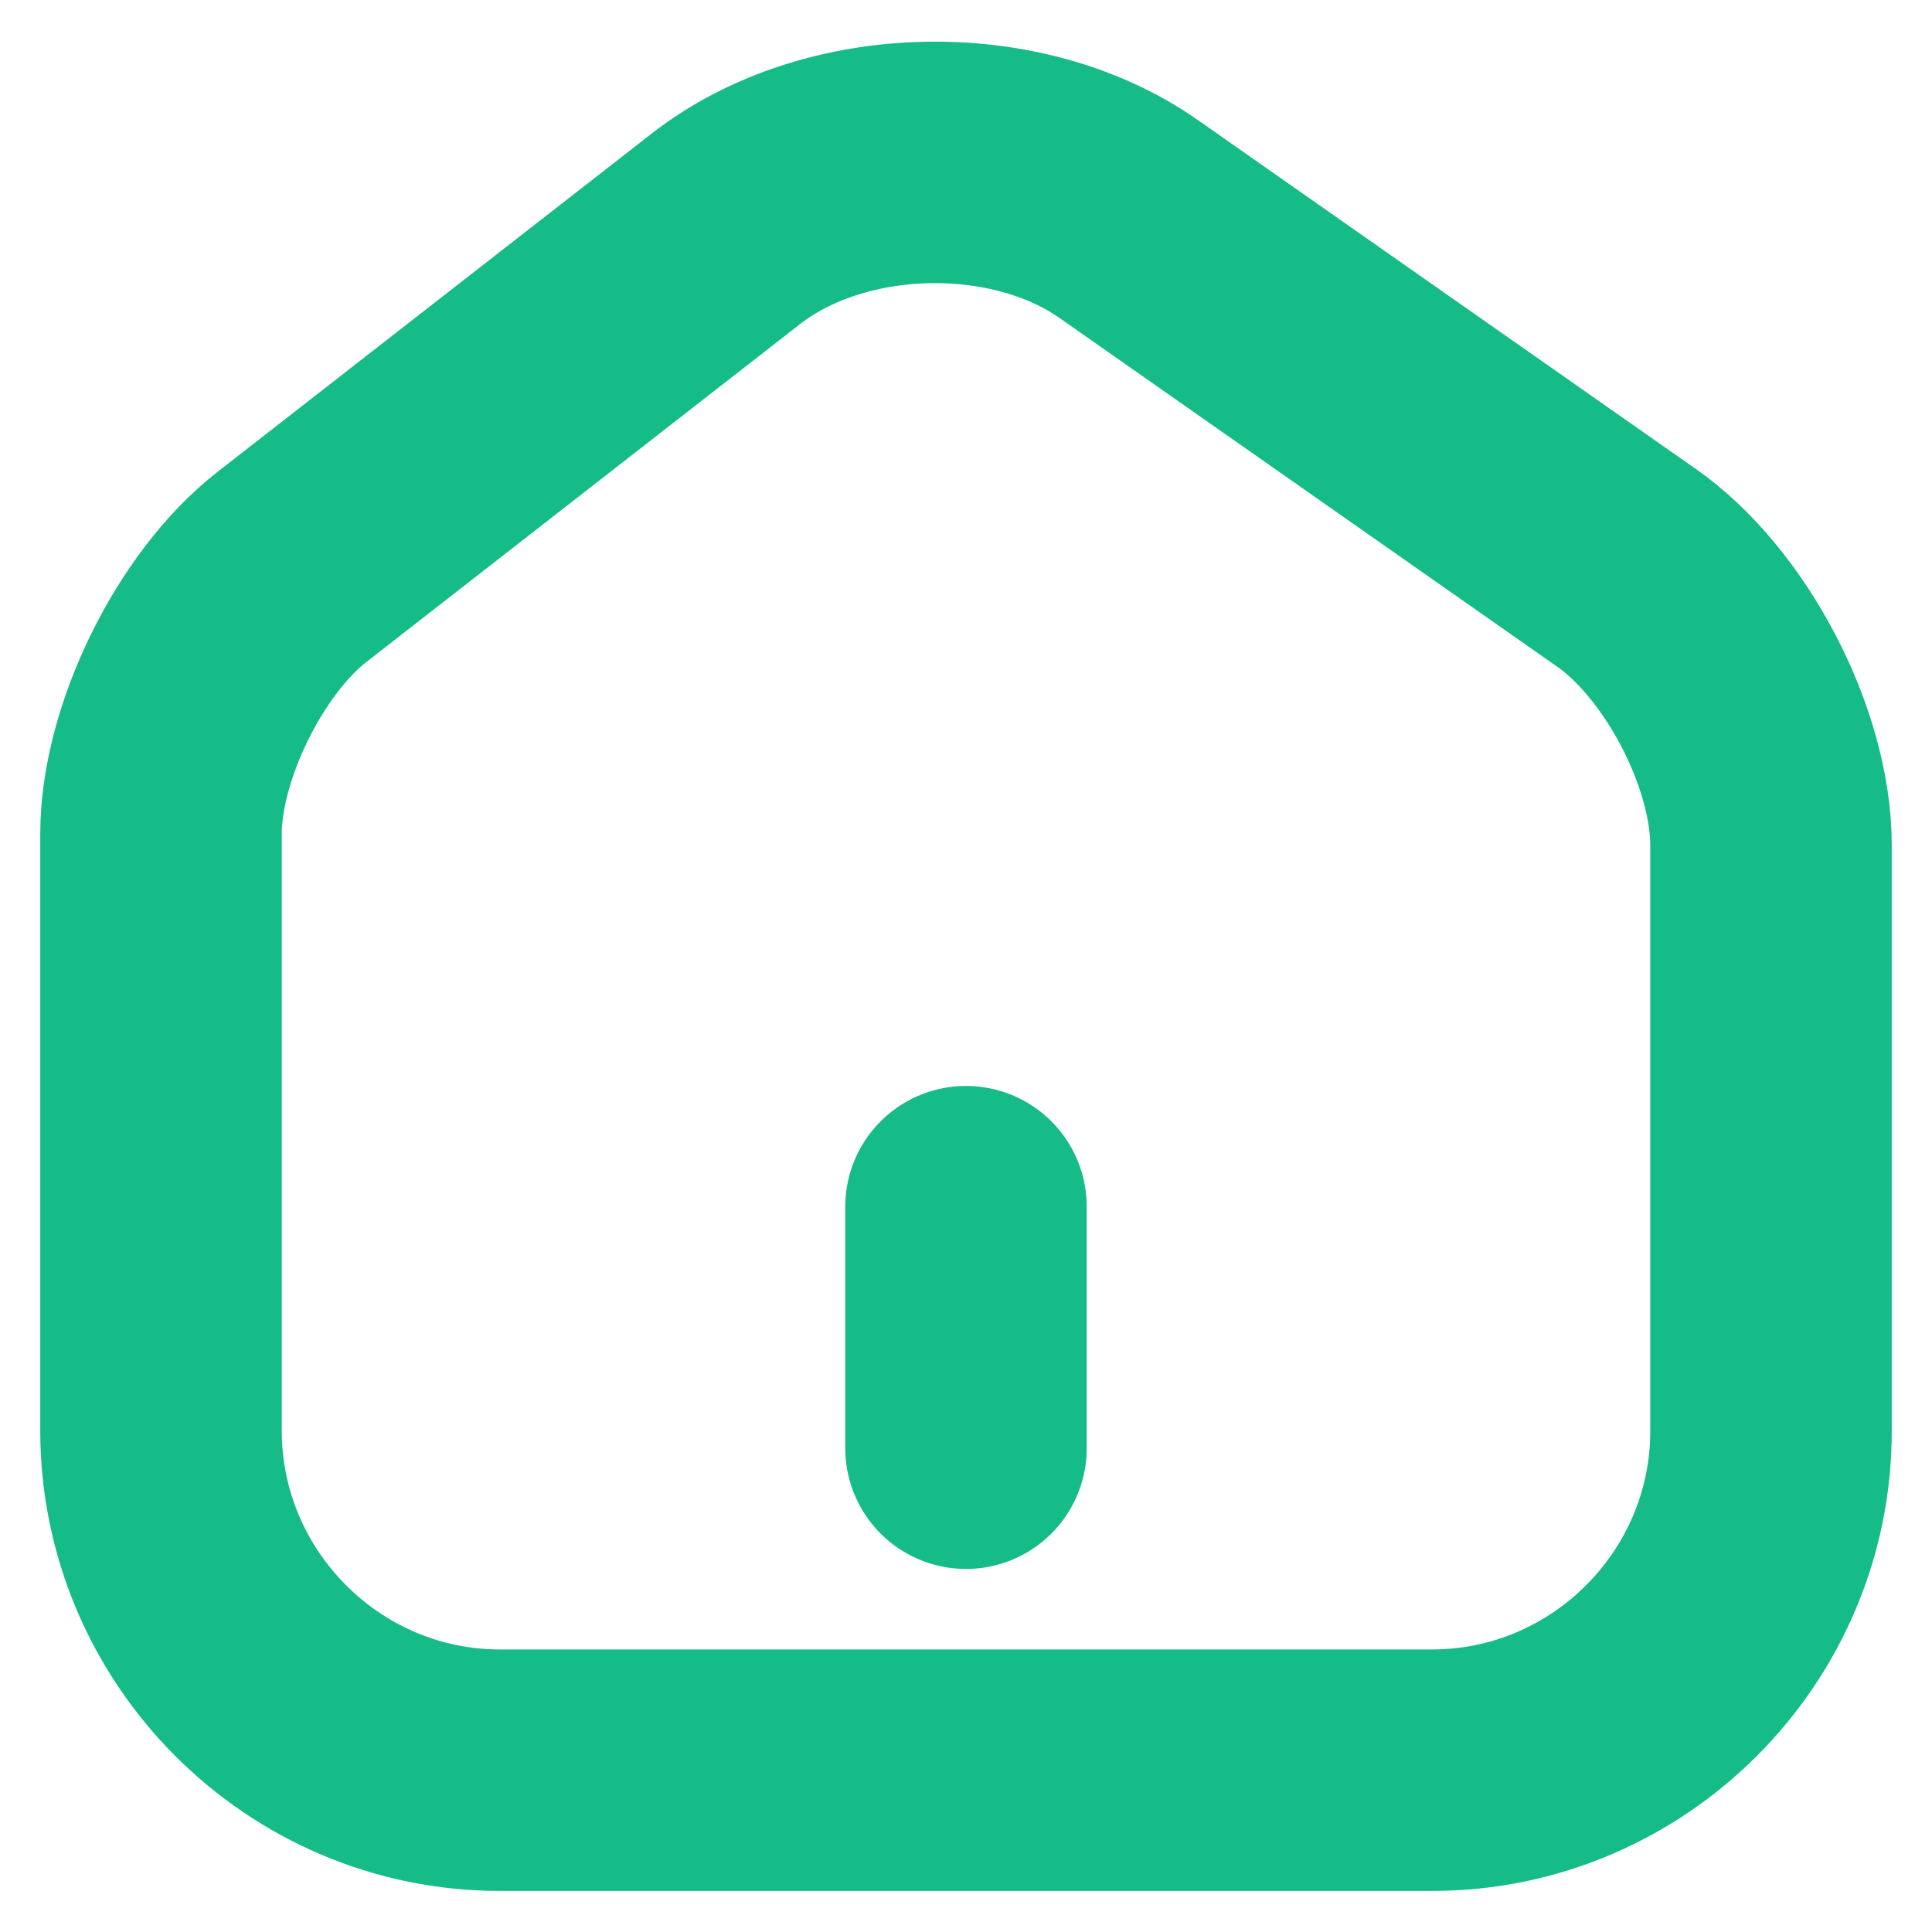
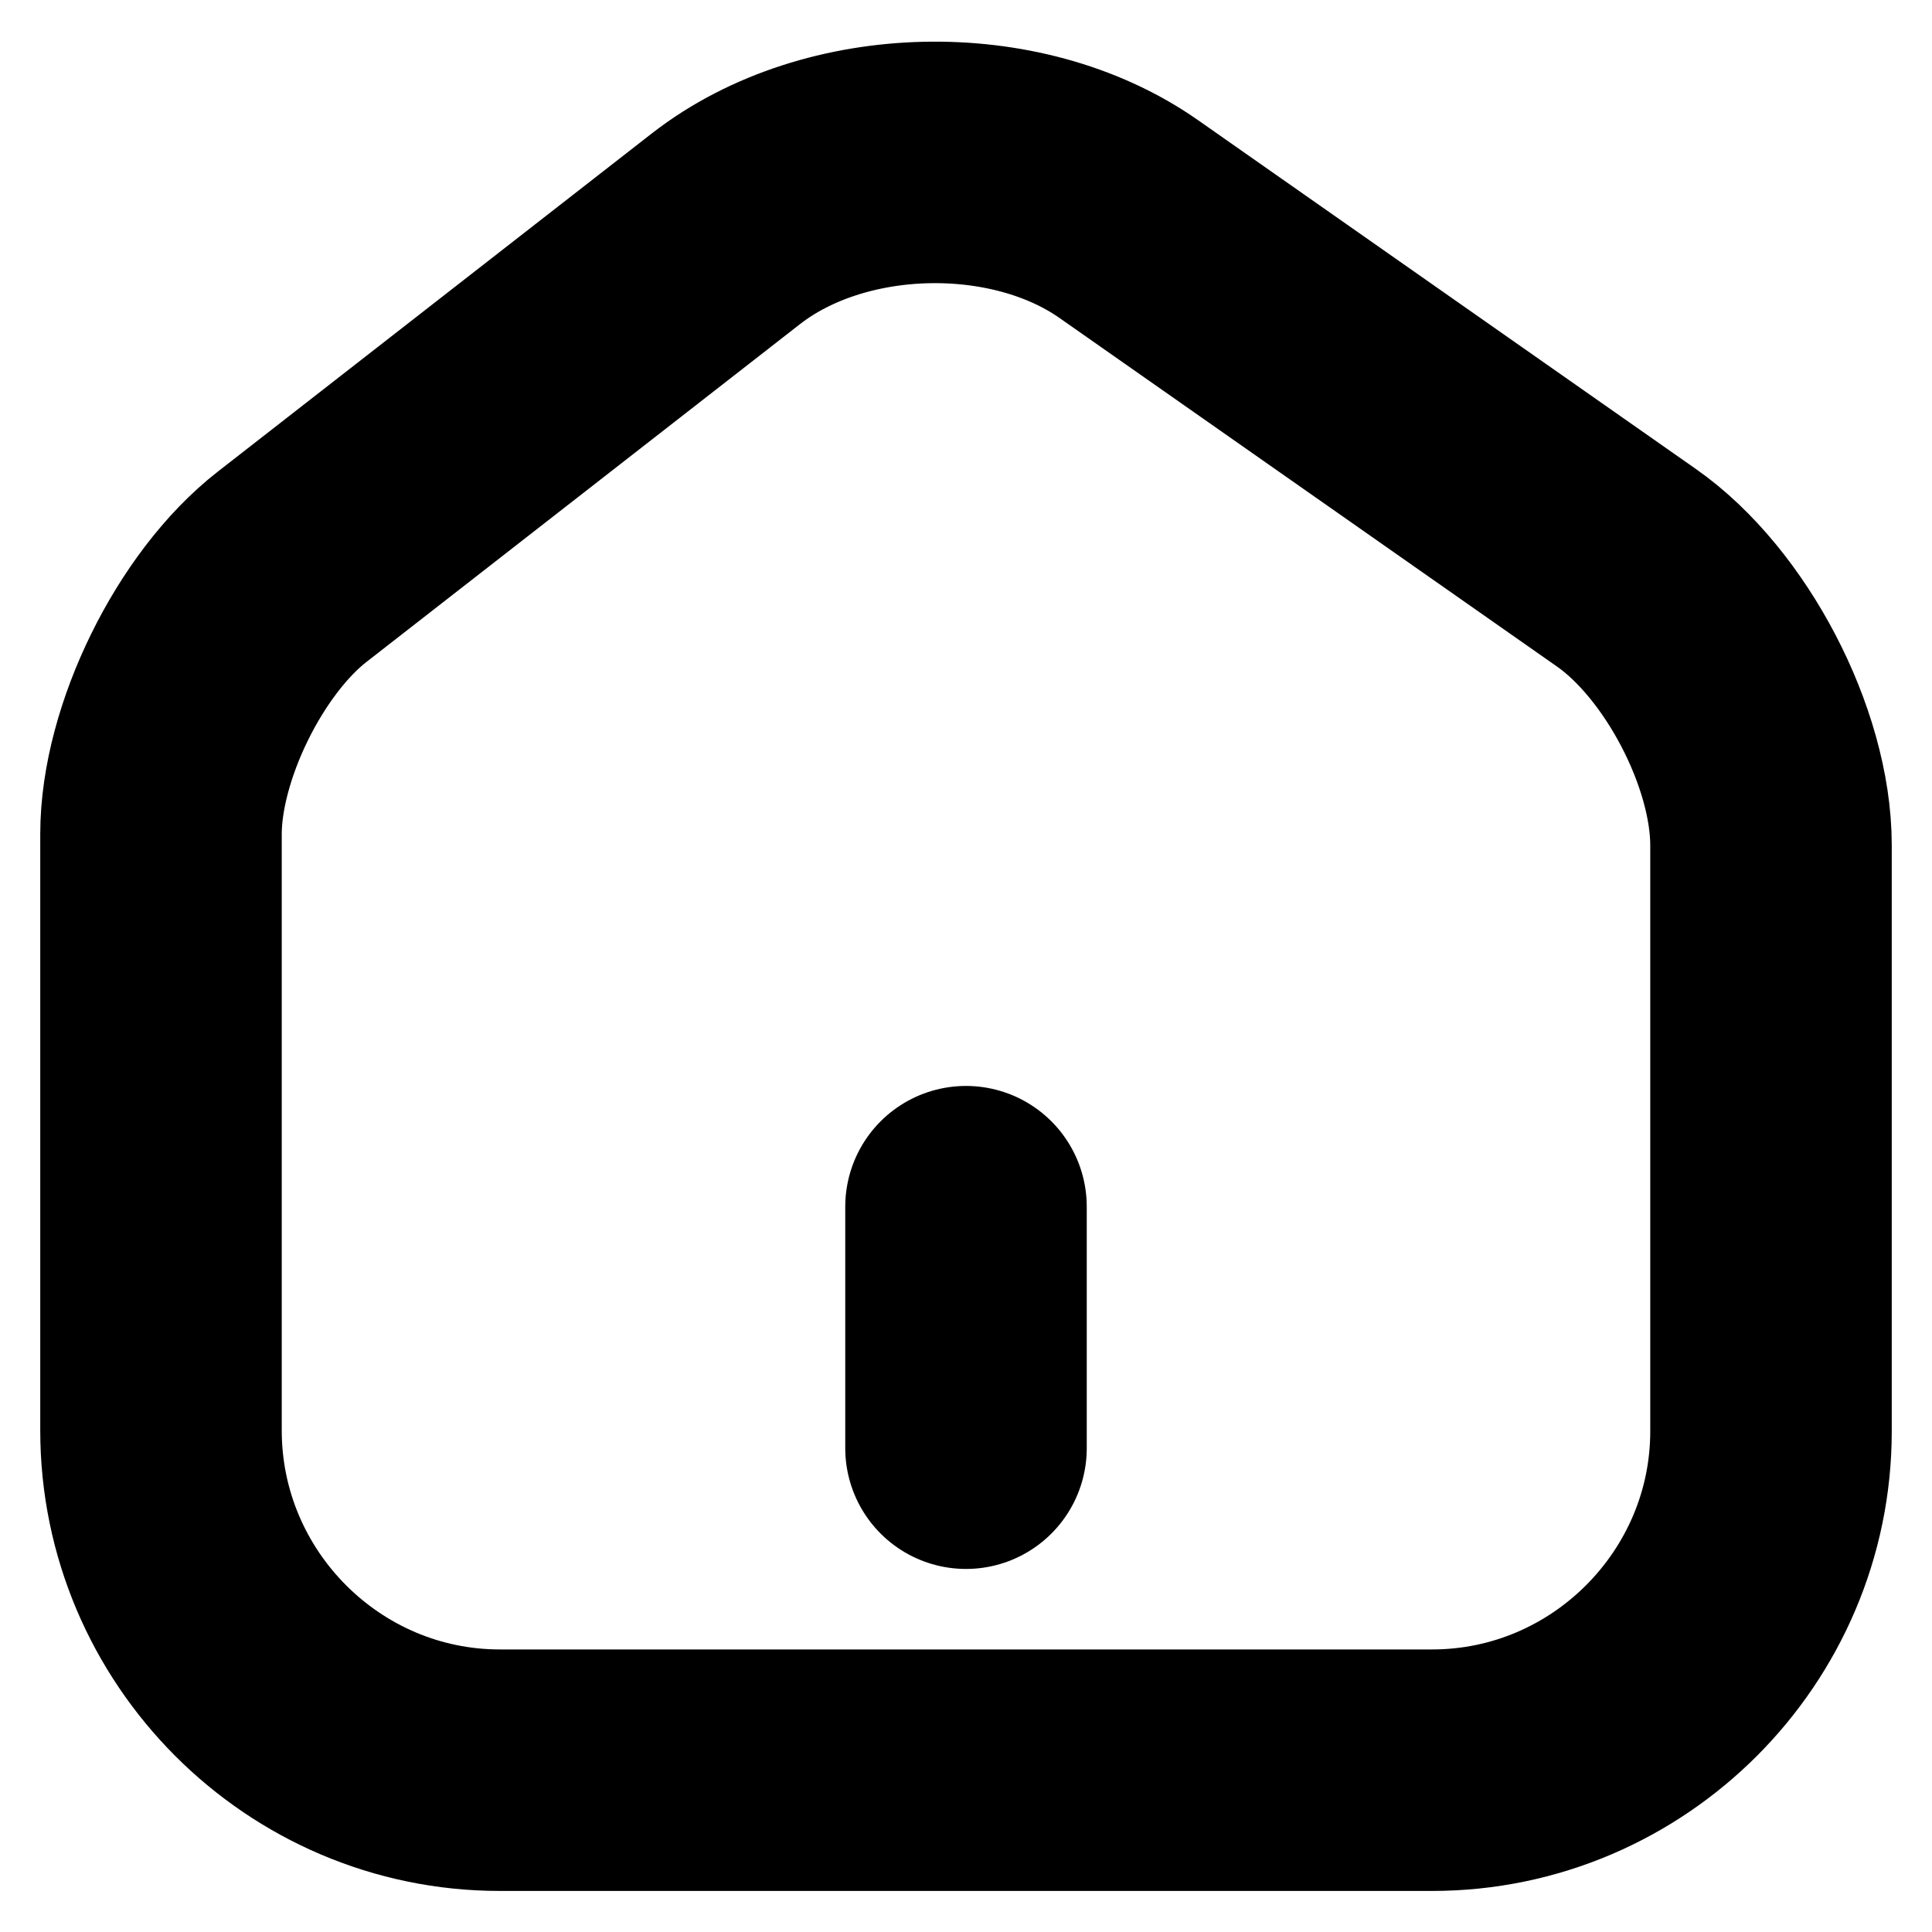
<svg xmlns="http://www.w3.org/2000/svg" width="24" height="24" viewBox="0 0 24 24" fill="none">
-   <path d="M12 17.99V14.99M9.02 2.84L3.63 7.04C2.73 7.74 2 9.23 2 10.36V17.77C2 20.09 3.89 21.99 6.21 21.99H17.79C20.11 21.99 22 20.09 22 17.78V10.5C22 9.29 21.19 7.74 20.2 7.05L14.02 2.72C12.62 1.74 10.37 1.79 9.02 2.84Z" stroke="#16BC88" stroke-width="3" stroke-linecap="round" stroke-linejoin="round" />
+   <path d="M12 17.99V14.99M9.02 2.84L3.63 7.04C2.73 7.74 2 9.23 2 10.36V17.77C2 20.09 3.89 21.99 6.21 21.99H17.79C20.11 21.99 22 20.09 22 17.78V10.5C22 9.29 21.19 7.74 20.2 7.05L14.02 2.72C12.62 1.74 10.37 1.79 9.02 2.84Z" stroke="#000000" stroke-width="3" stroke-linecap="round" stroke-linejoin="round" />
</svg>
